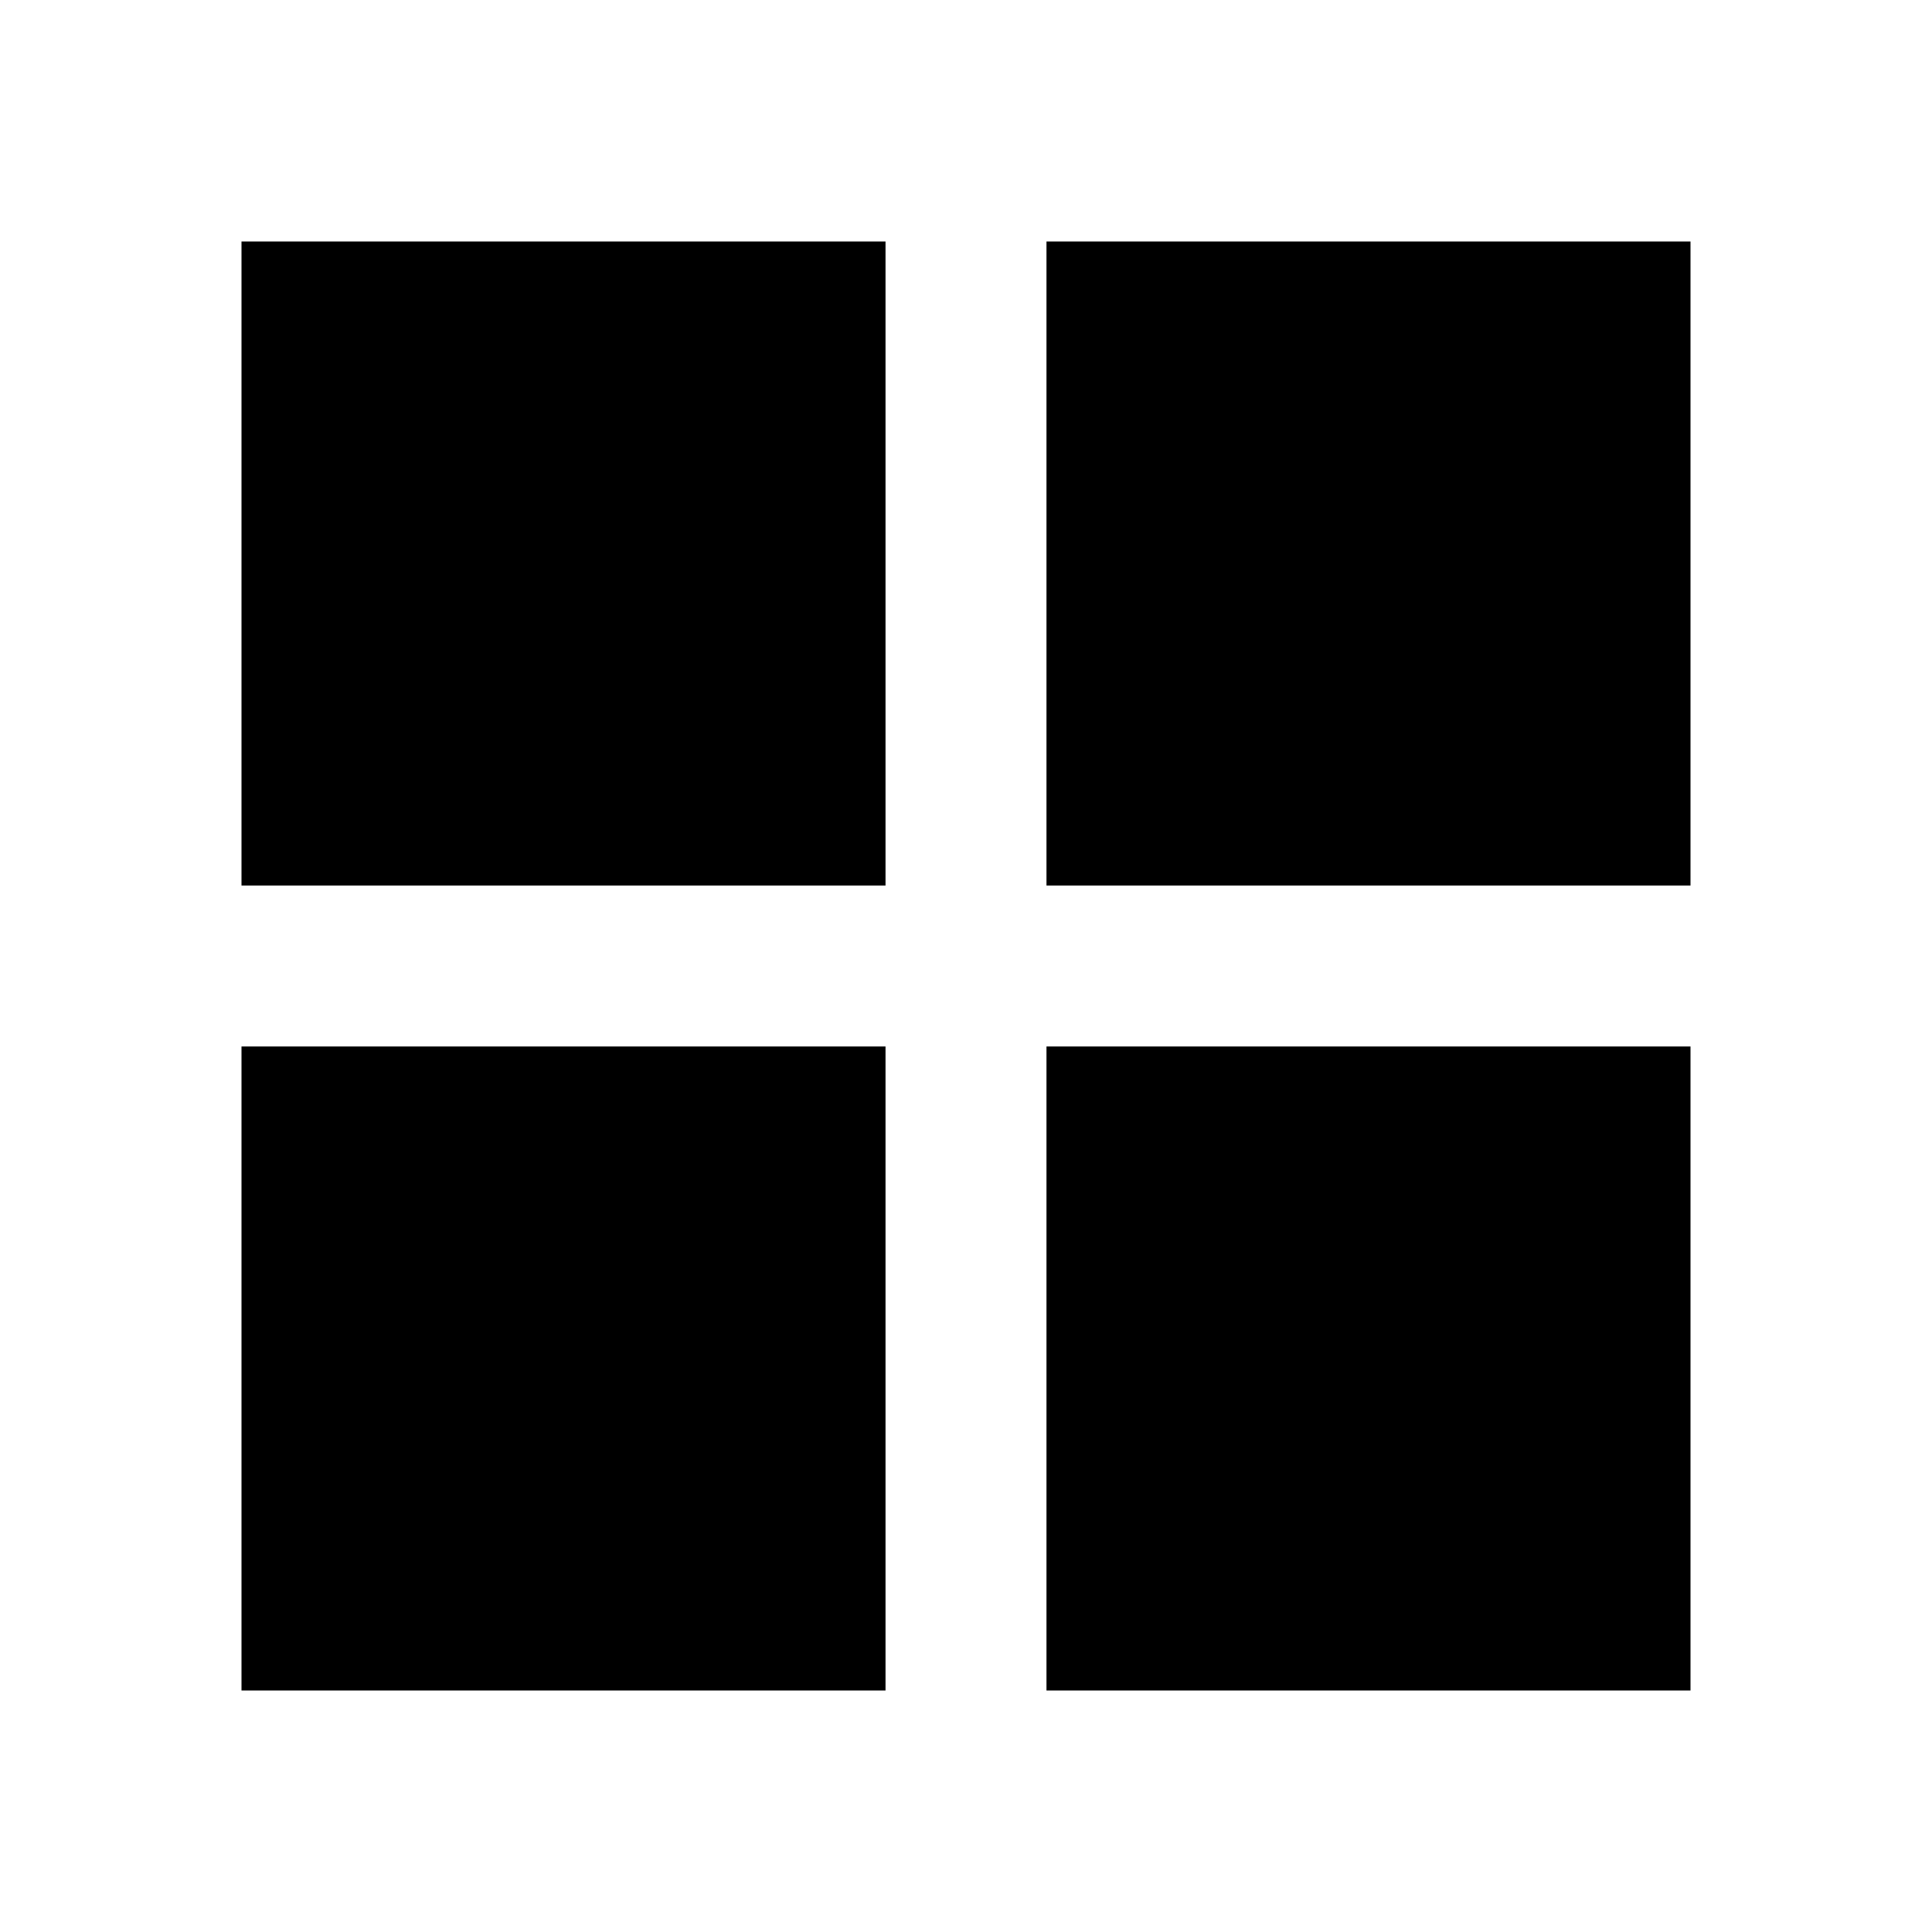
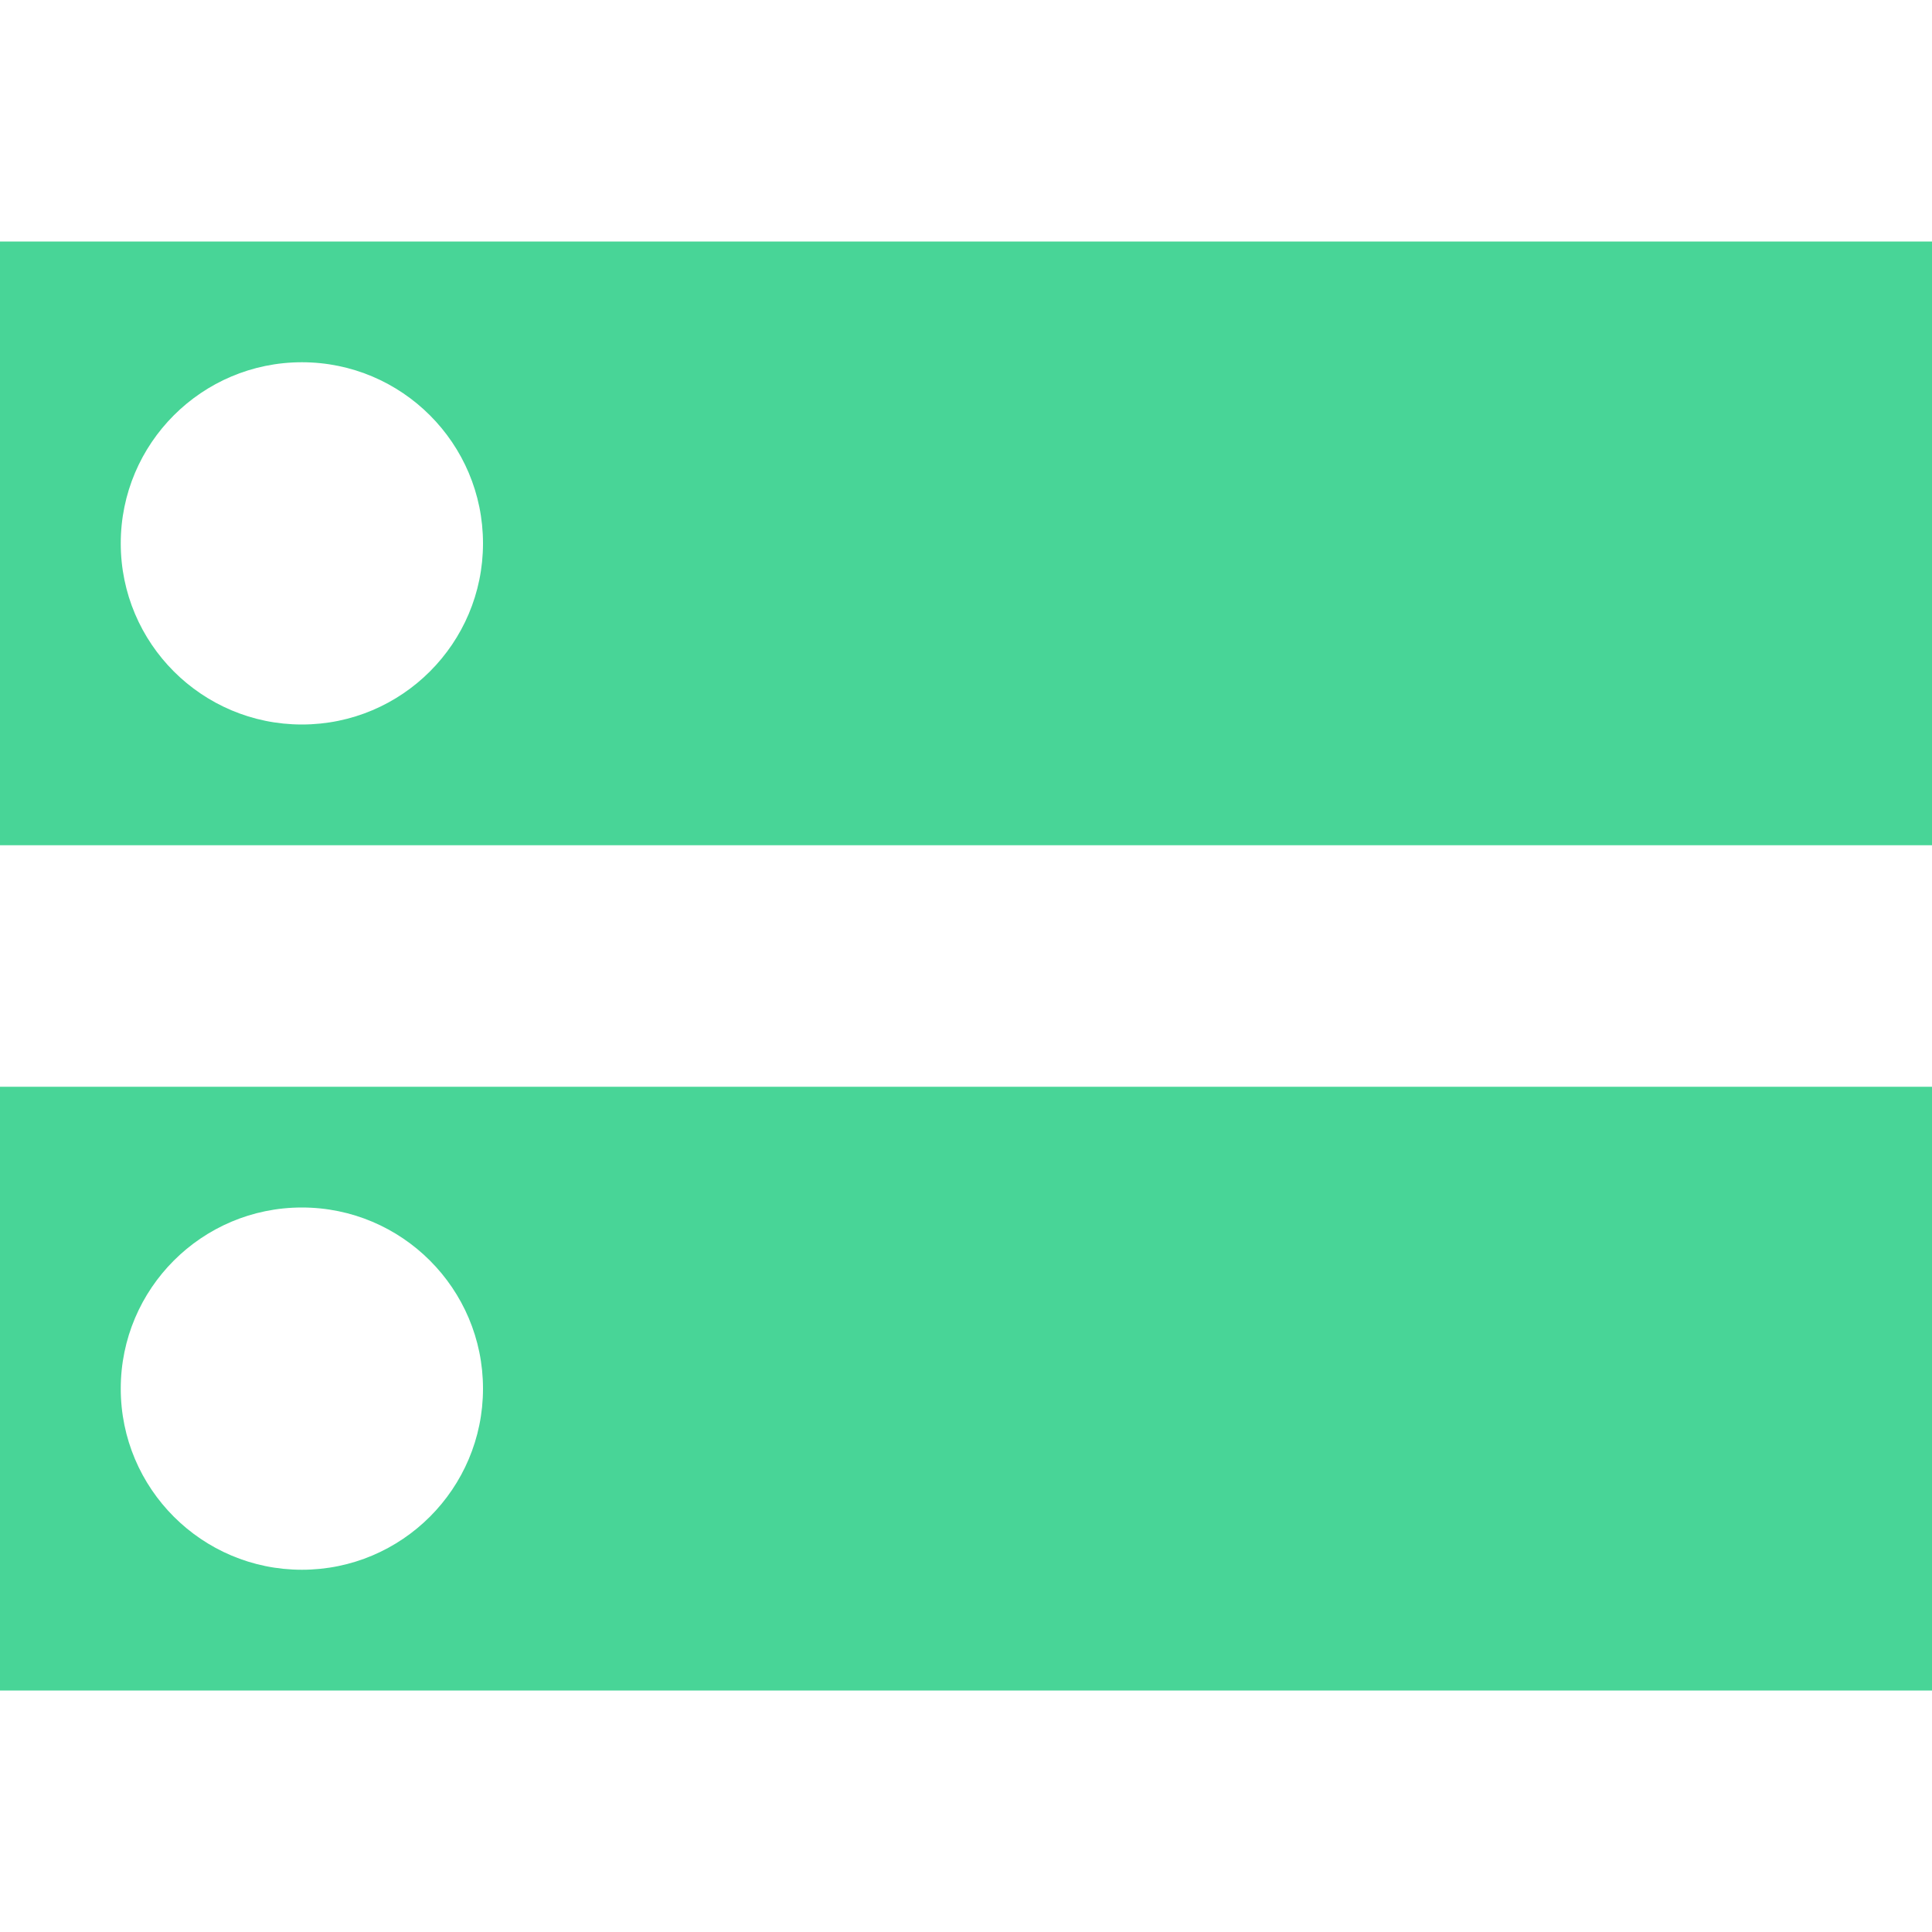
- <svg xmlns="http://www.w3.org/2000/svg" viewBox="0 0 32 32" role="img">
-   <path fill-rule="evenodd" d="M28 4v10.667H17.333V4H28zM14.667 14.667V4H4v10.667h10.667zM28 28V17.333H17.333V28H28zm-13.333 0V17.333H4V28h10.667z" clip-rule="evenodd" />
+ <svg xmlns="http://www.w3.org/2000/svg" width="16" height="16" viewBox="0 0 16 16" fill="none">
+   <path fill-rule="evenodd" clip-rule="evenodd" d="M0 2H16V7H0V2ZM4 4.5C4 5.328 3.328 6 2.5 6C1.672 6 1 5.328 1 4.5C1 3.672 1.672 3 2.5 3C3.328 3 4 3.672 4 4.5ZM0 9H16V14H0V9ZM4 11.5C4 12.328 3.328 13 2.5 13C1.672 13 1 12.328 1 11.5C1 10.672 1.672 10 2.5 10C3.328 10 4 10.672 4 11.5Z" fill="#48D597" />
</svg>
